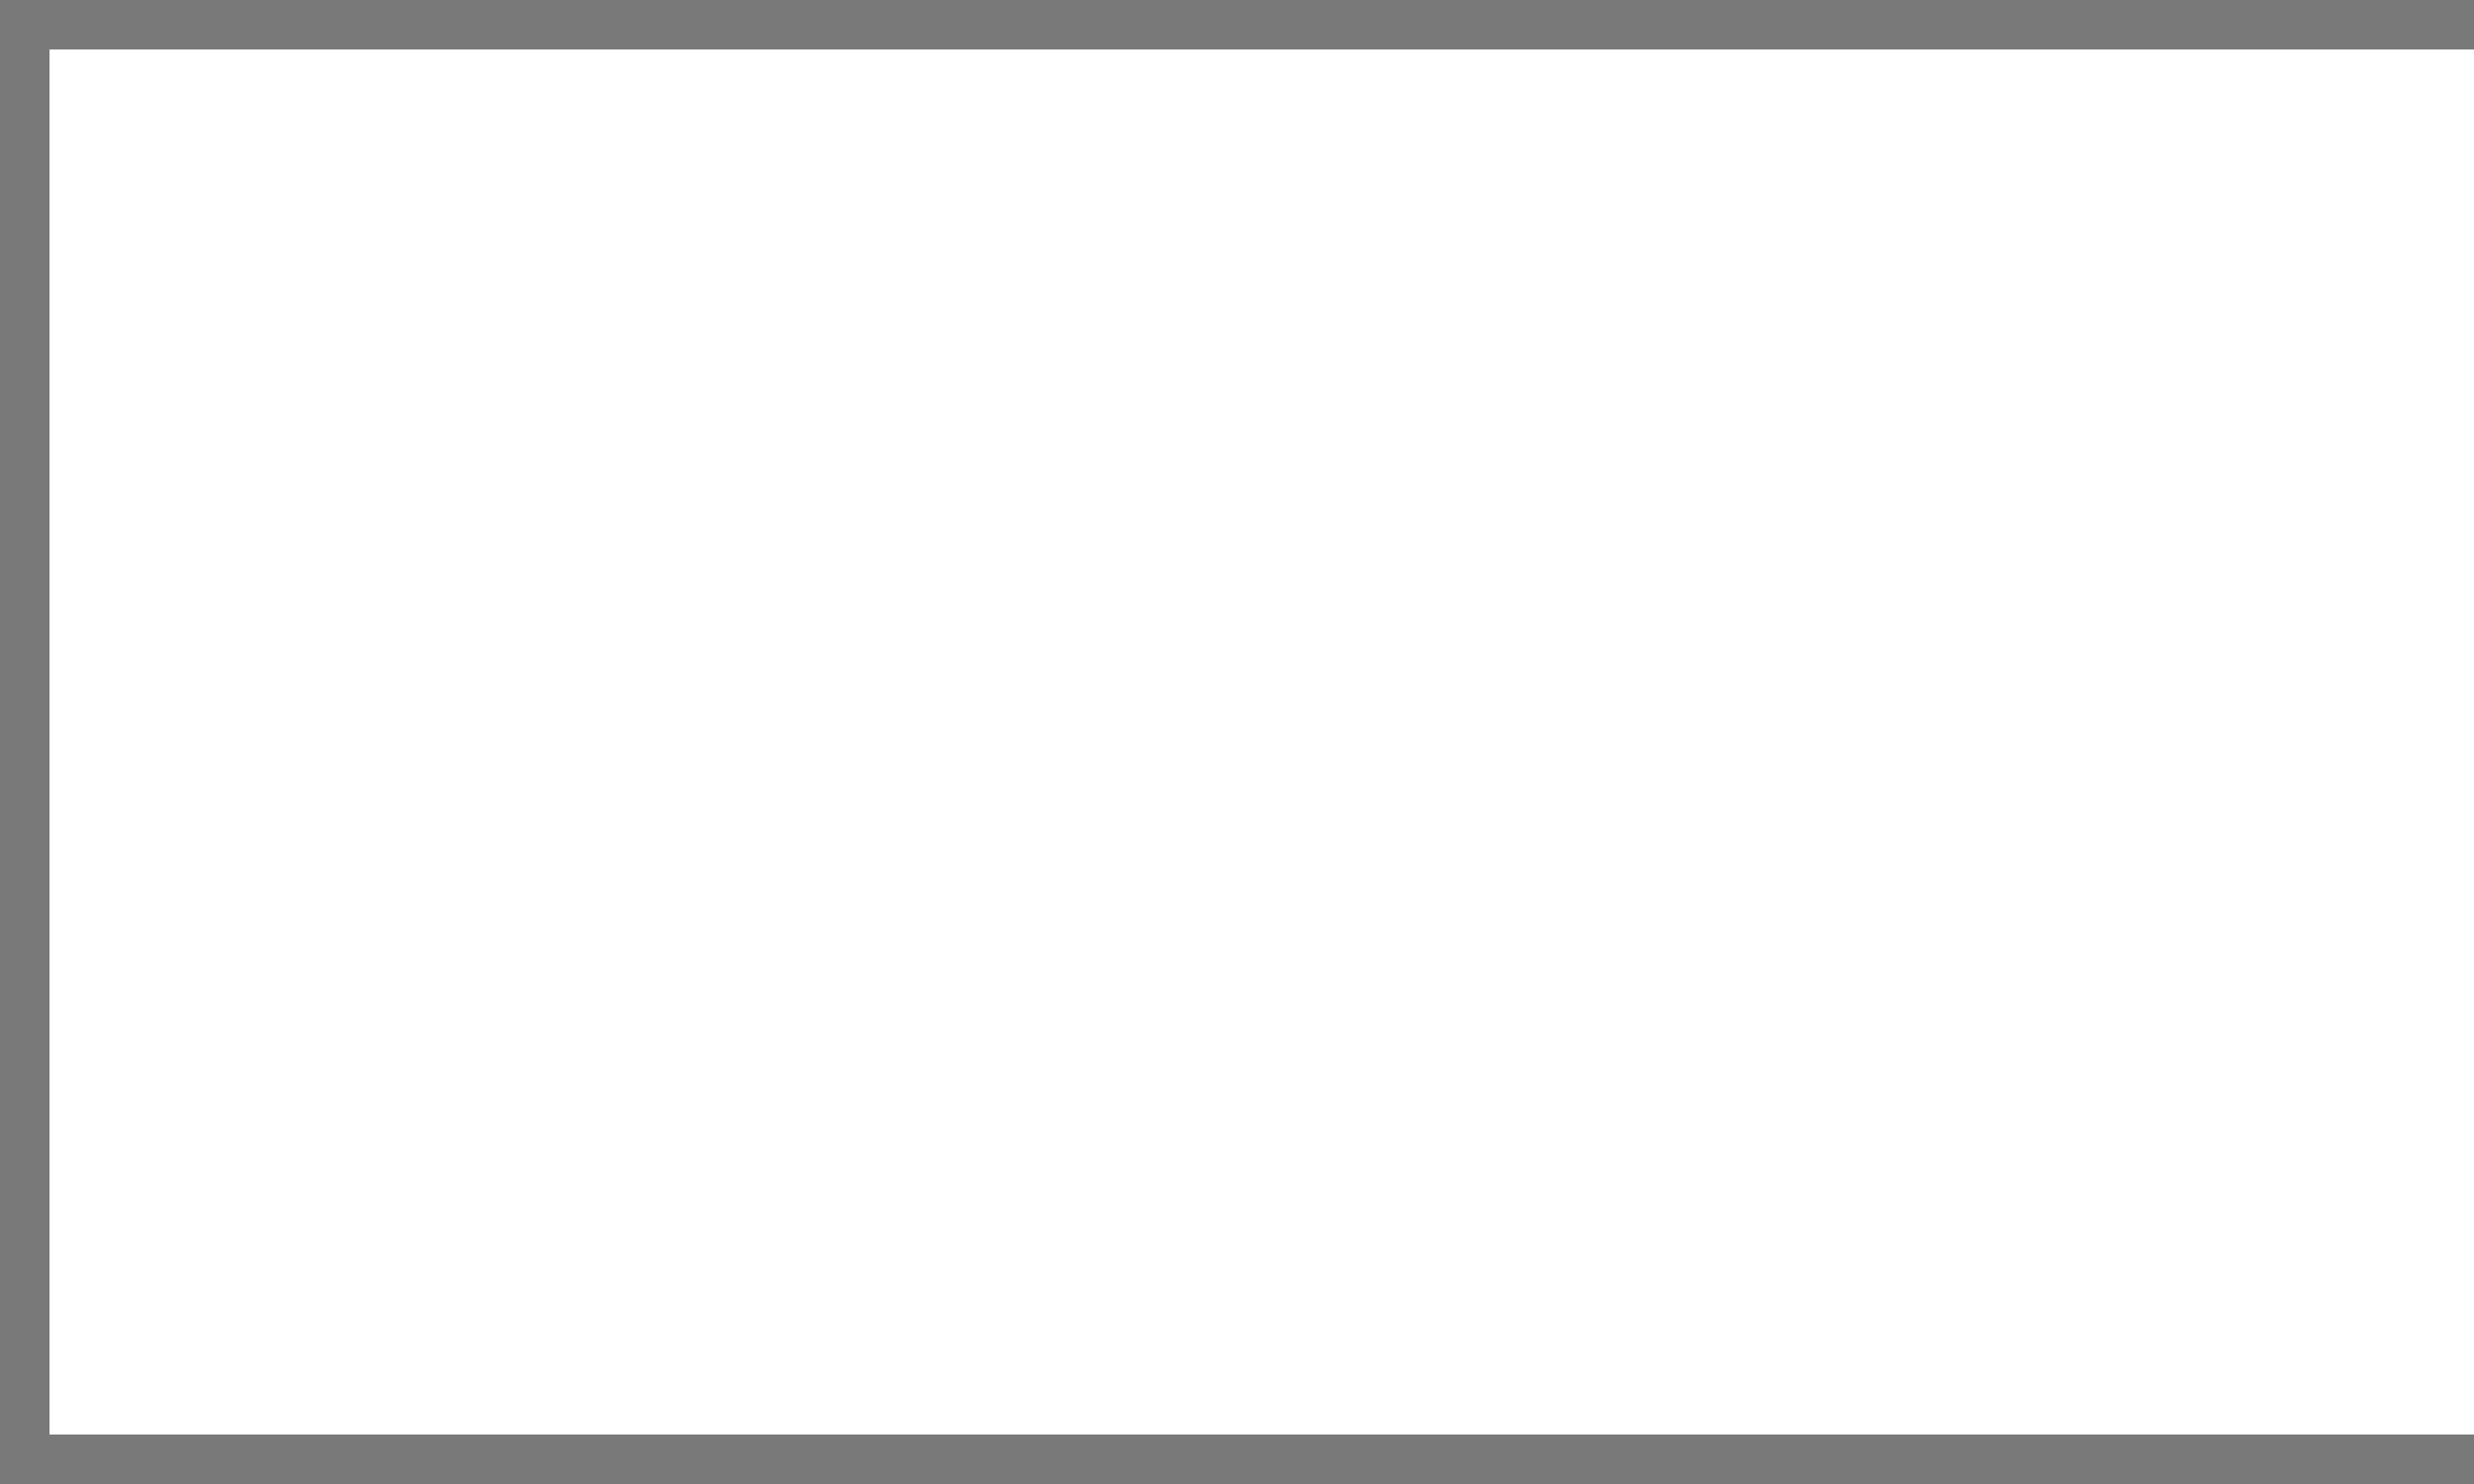
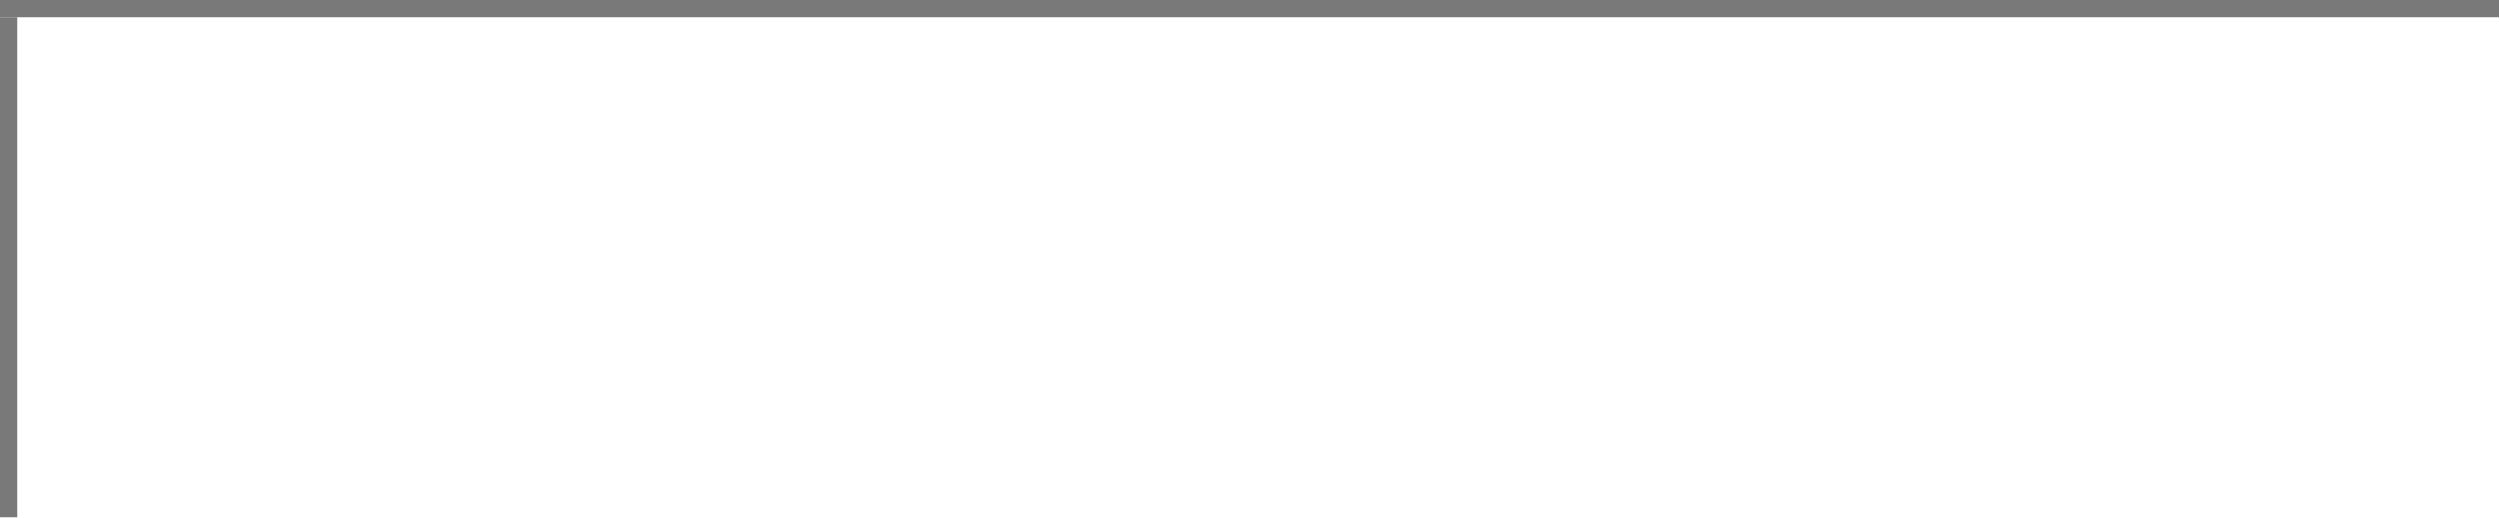
- <svg xmlns="http://www.w3.org/2000/svg" version="1.1" width="50px" height="30px" viewBox="0 1800 50 30">
-   <path d="M 1 1  L 50 1  L 50 29  L 1 29  L 1 1  Z " fill-rule="nonzero" fill="rgba(255, 255, 255, 1)" stroke="none" transform="matrix(1 0 0 1 0 1800 )" class="fill" />
-   <path d="M 0.5 1  L 0.5 29  " stroke-width="1" stroke-dasharray="0" stroke="rgba(121, 121, 121, 1)" fill="none" transform="matrix(1 0 0 1 0 1800 )" class="stroke" />
-   <path d="M 0 0.5  L 50 0.5  " stroke-width="1" stroke-dasharray="0" stroke="rgba(121, 121, 121, 1)" fill="none" transform="matrix(1 0 0 1 0 1800 )" class="stroke" />
-   <path d="M 0 29.5  L 50 29.5  " stroke-width="1" stroke-dasharray="0" stroke="rgba(121, 121, 121, 1)" fill="none" transform="matrix(1 0 0 1 0 1800 )" class="stroke" />
+ <svg xmlns="http://www.w3.org/2000/svg" version="1.1" width="145px" height="30px" viewBox="50 810 145 30">
+   <path d="M 1 1  L 145 1  L 145 30  L 1 30  L 1 1  Z " fill-rule="nonzero" fill="rgba(255, 255, 255, 1)" stroke="none" transform="matrix(1 0 0 1 50 810 )" class="fill" />
+   <path d="M 0.5 1  L 0.5 30  " stroke-width="1" stroke-dasharray="0" stroke="rgba(121, 121, 121, 1)" fill="none" transform="matrix(1 0 0 1 50 810 )" class="stroke" />
+   <path d="M 0 0.5  L 145 0.5  " stroke-width="1" stroke-dasharray="0" stroke="rgba(121, 121, 121, 1)" fill="none" transform="matrix(1 0 0 1 50 810 )" class="stroke" />
</svg>
